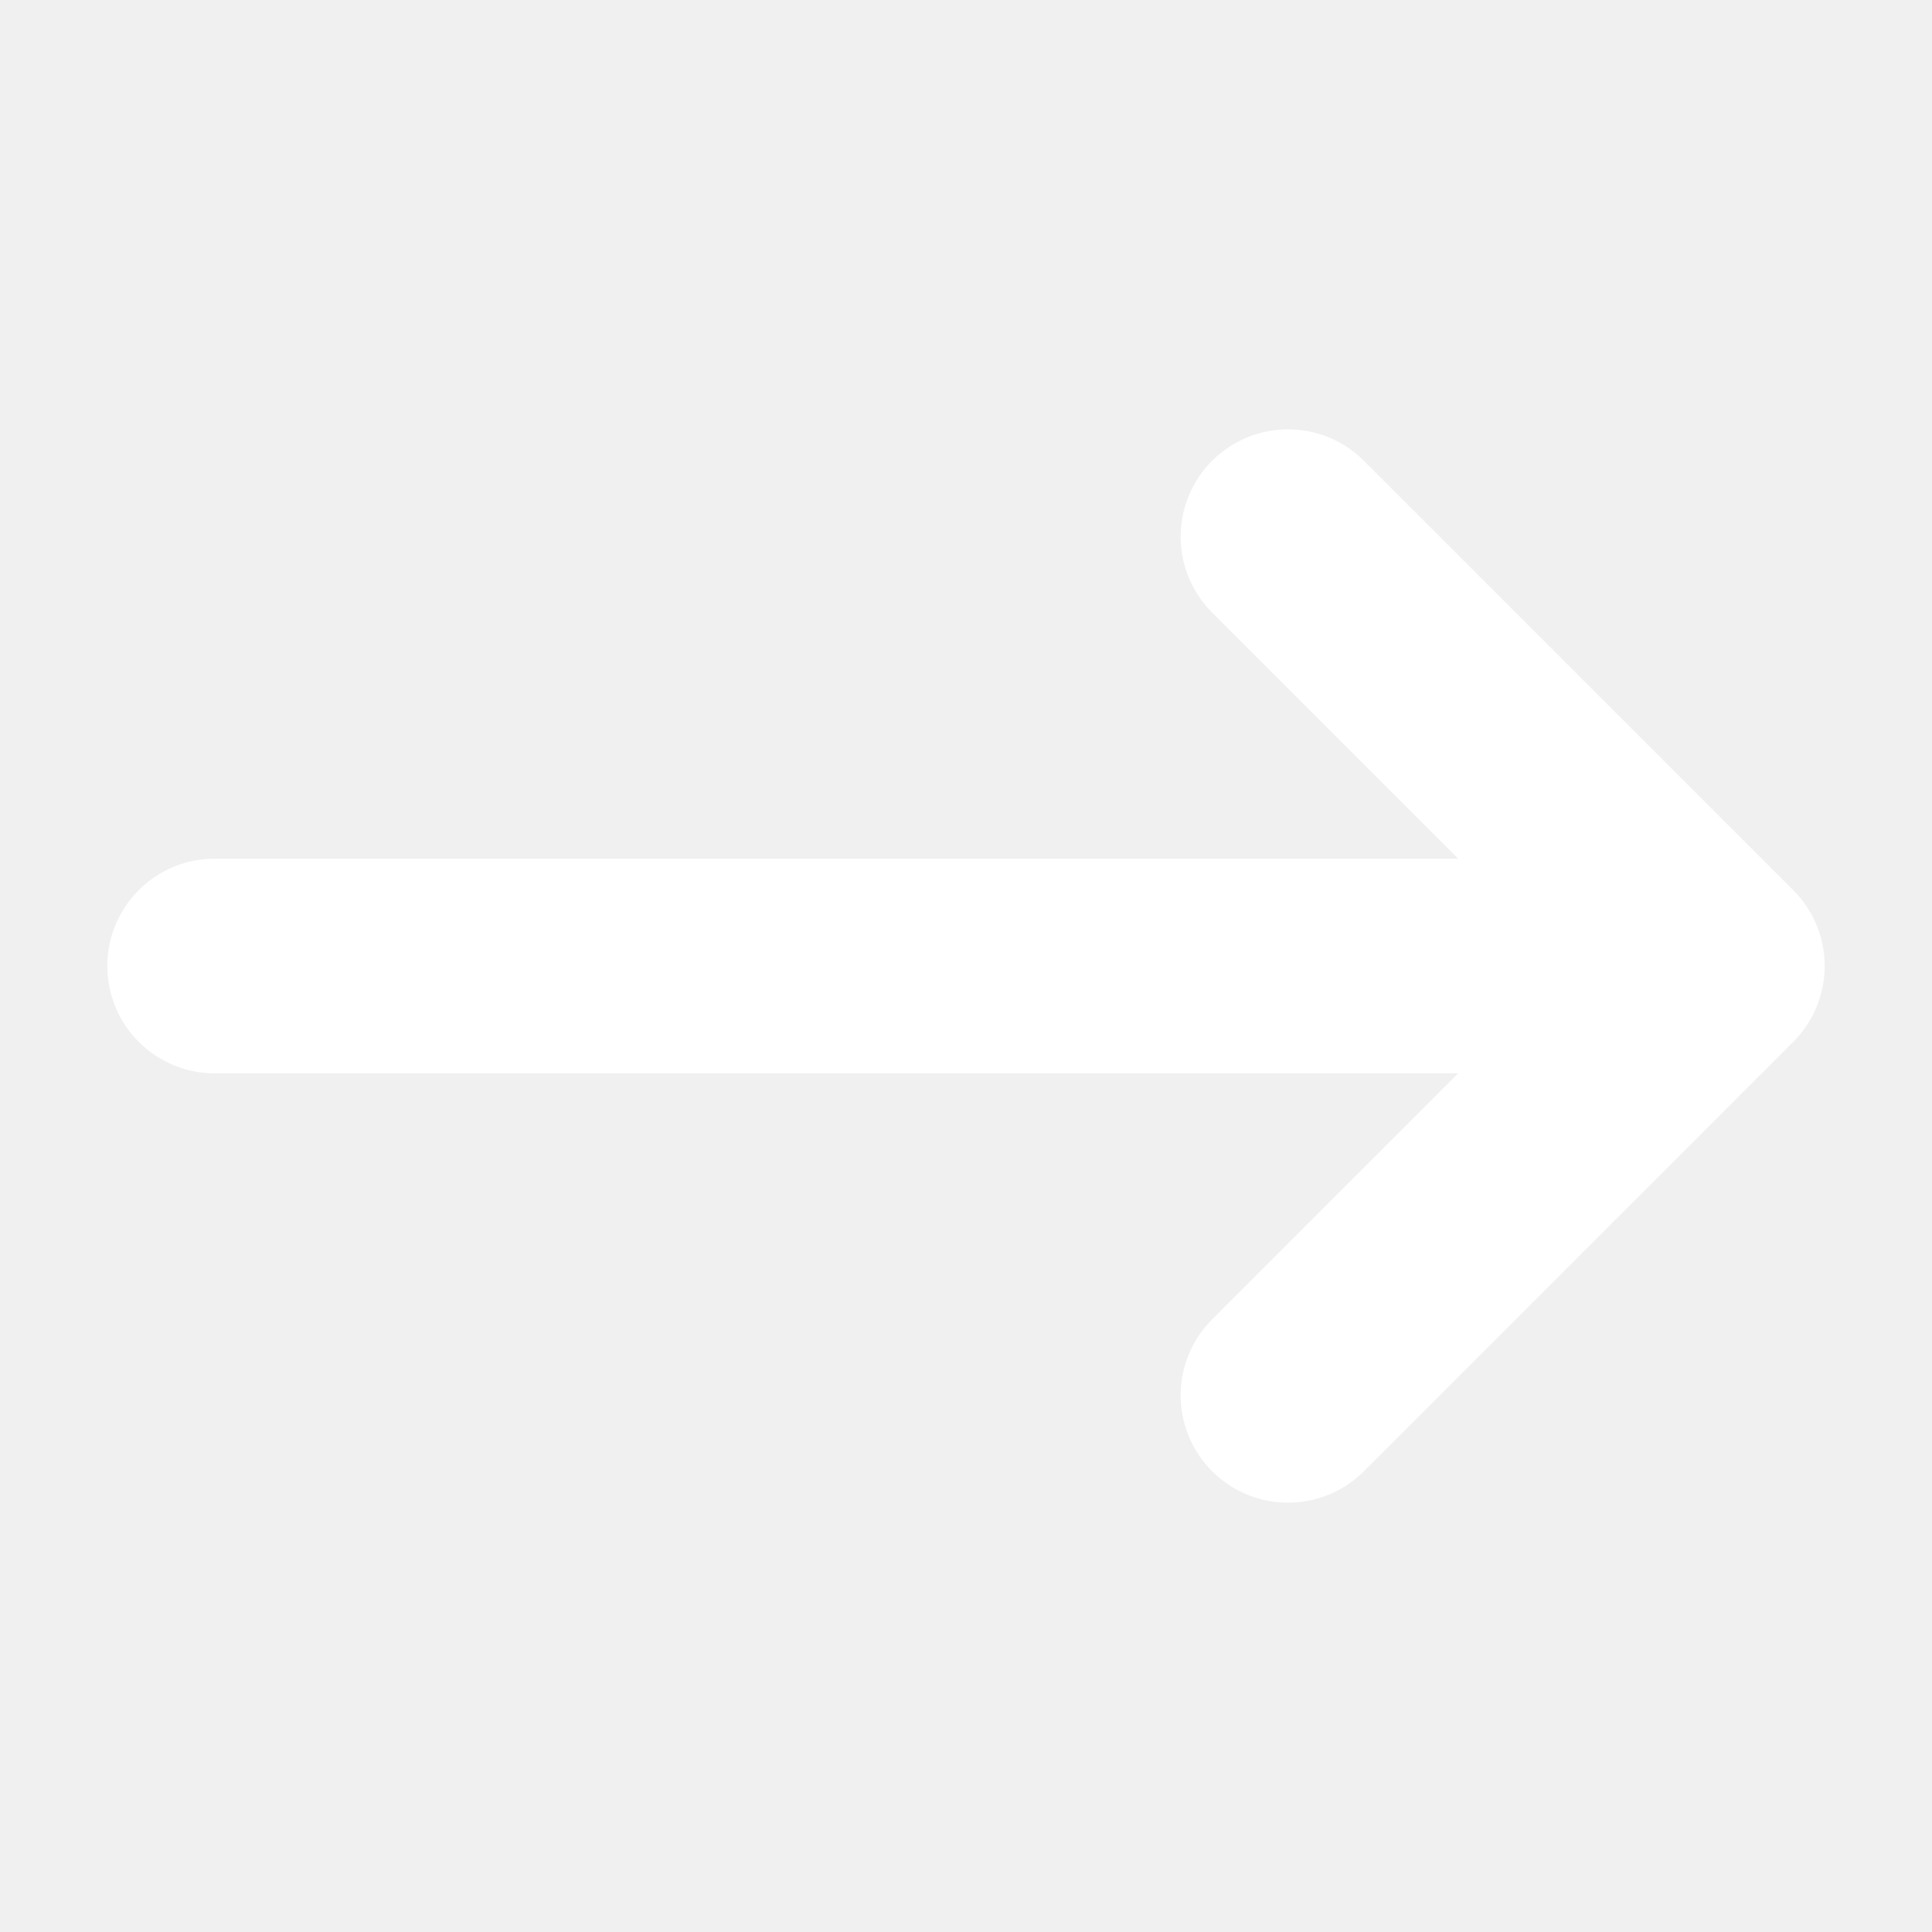
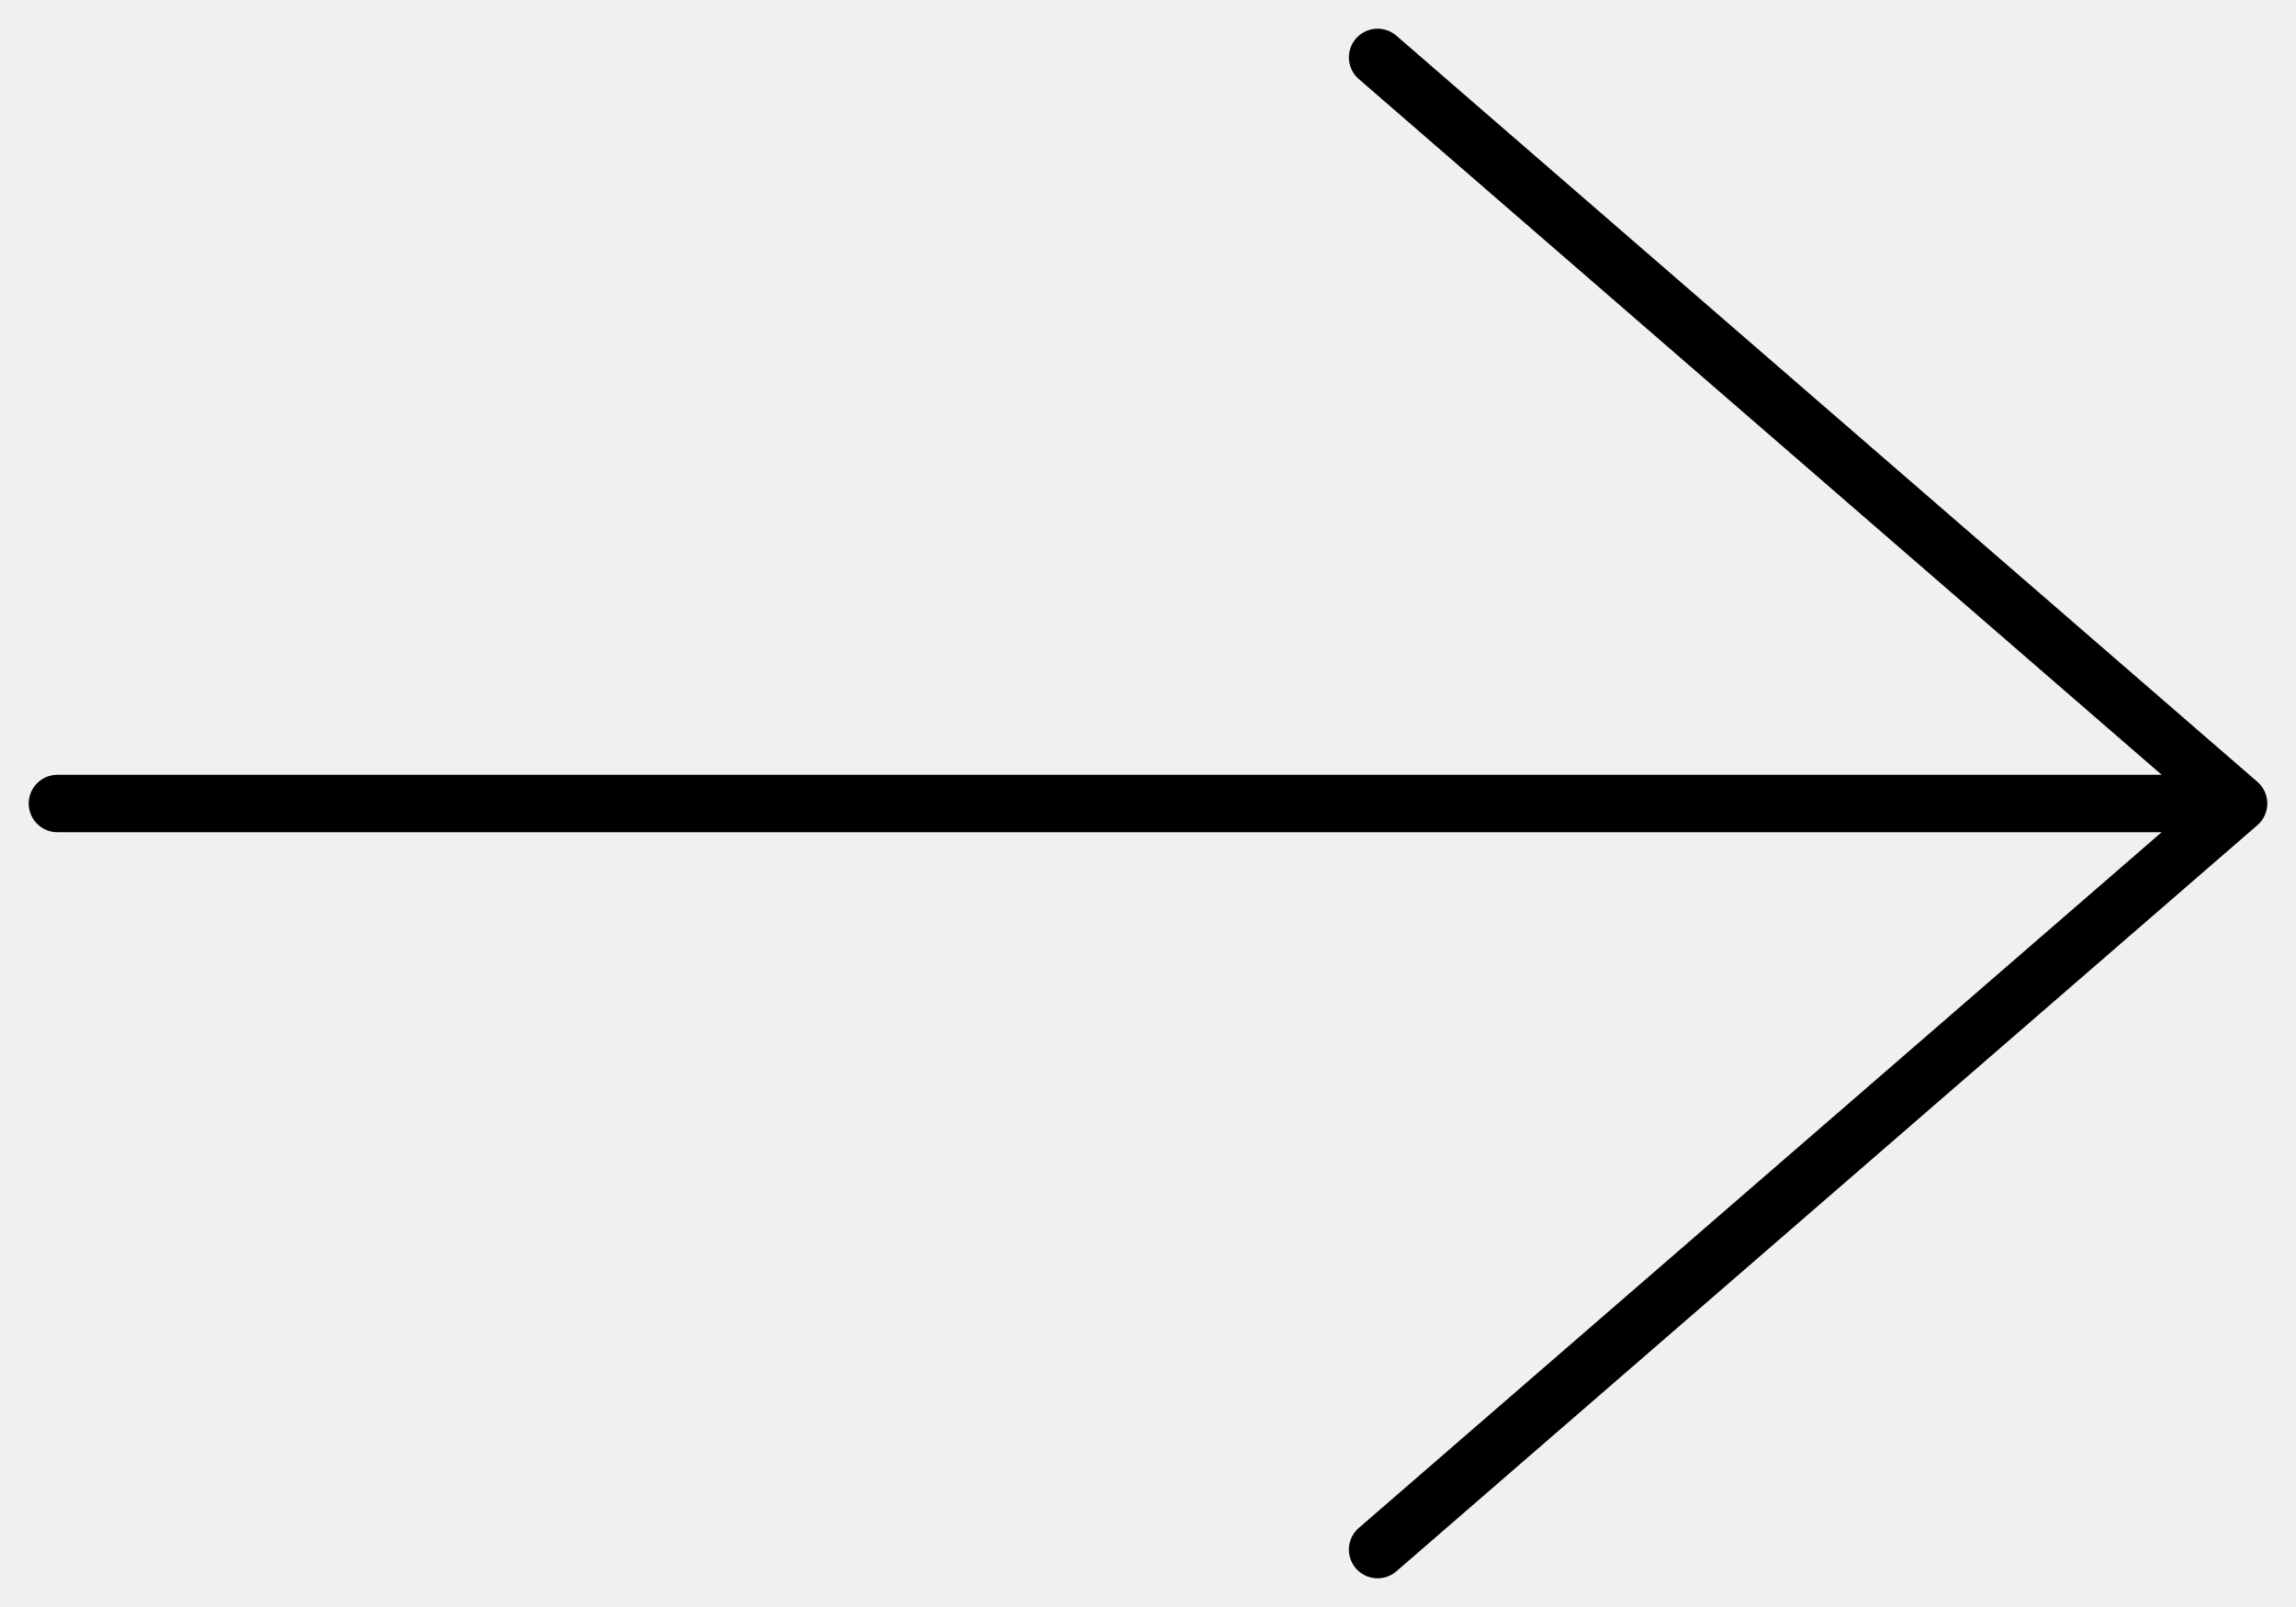
- <svg xmlns="http://www.w3.org/2000/svg" width="24" height="24" viewBox="0 0 9 4">
-   <g fill="none" fill-rule="evenodd" stroke="#FFF" stroke-linecap="round" stroke-linejoin="round">
-     <path d="M1 2h6M6 4l2-2-2-2" />
+ <svg xmlns="http://www.w3.org/2000/svg" width="40" height="28" viewBox="0 0 40 28">
+   <g fill="none" fill-rule="evenodd" stroke="currentColor" stroke-linecap="round" stroke-linejoin="round">
+     <path d="M1 14h38M24 27l15-13L24 1" />
  </g>
</svg>
